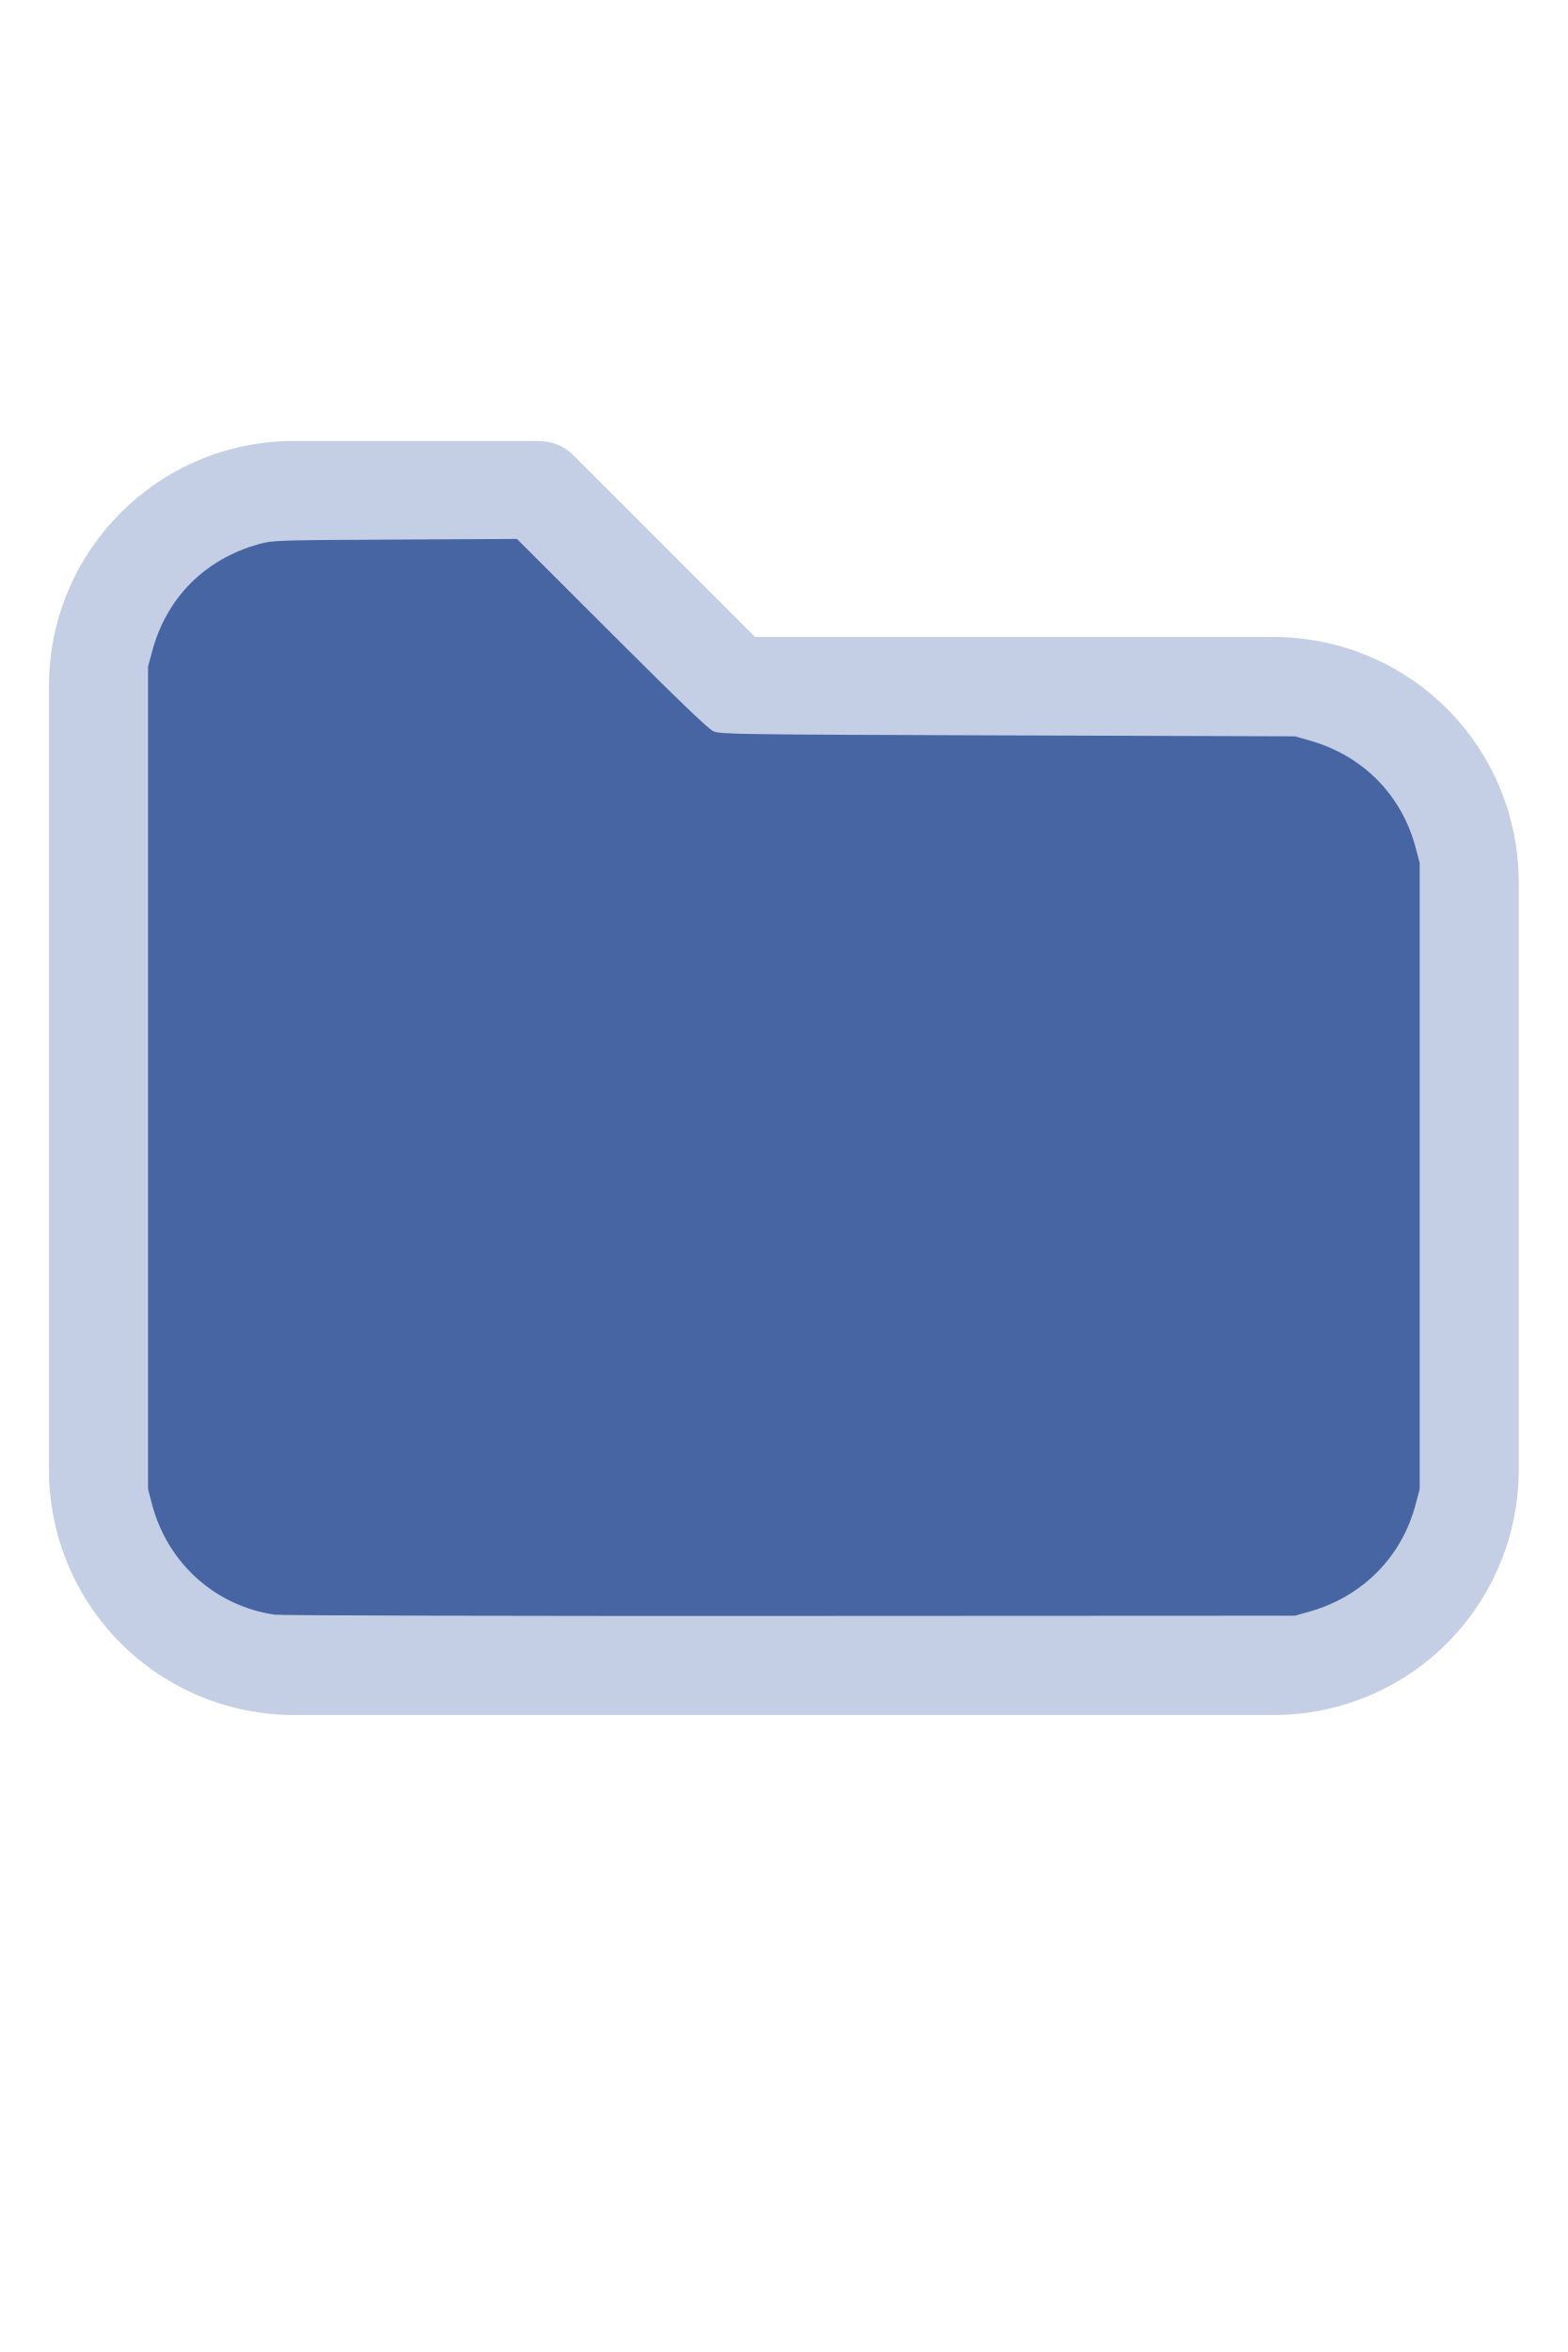
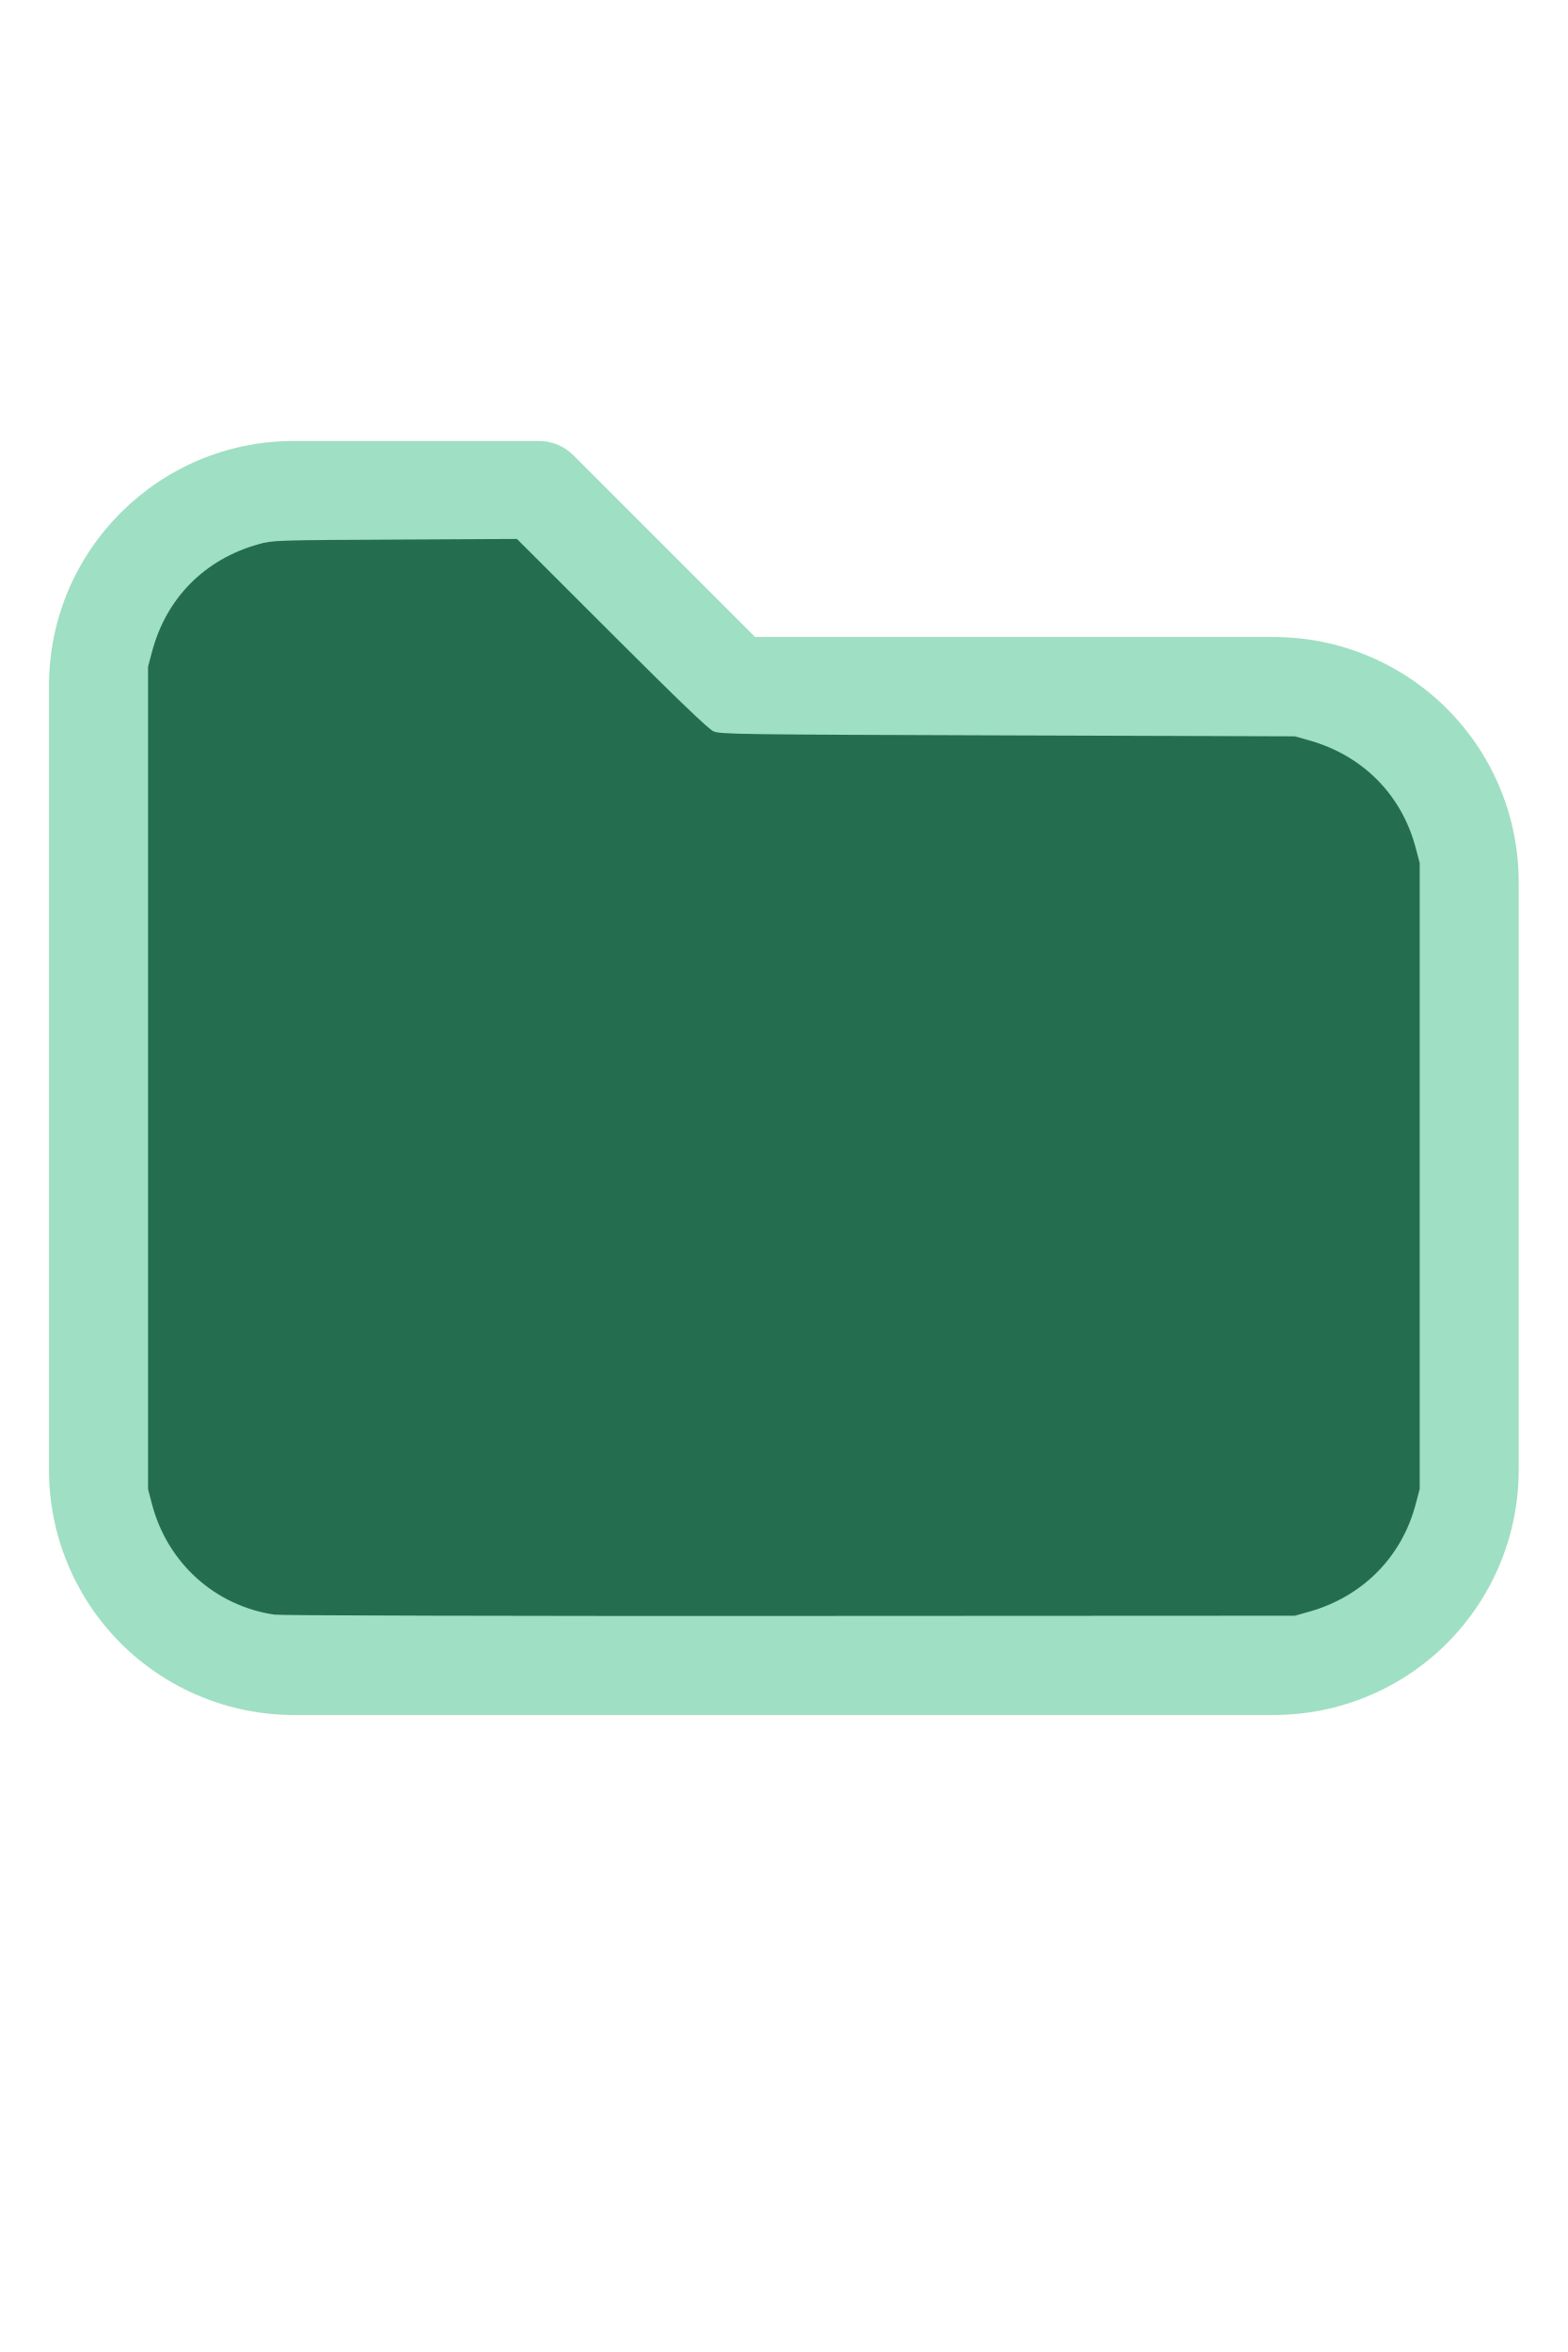
<svg xmlns="http://www.w3.org/2000/svg" version="1.1" width="16" height="24" viewBox="0 0 32 32" xml:space="preserve">
-   <g style="fill:#C4CFE5;">
+   <g style="fill:#9FDFC4;">
    <path d="M1,5.998l-0,16.002c-0,1.326 0.527,2.598 1.464,3.536c0.938,0.937 2.21,1.464 3.536,1.464c5.322,0 14.678,-0 20,0c1.326,0 2.598,-0.527 3.536,-1.464c0.937,-0.938 1.464,-2.21 1.464,-3.536c0,-3.486 0,-8.514 0,-12c0,-1.326 -0.527,-2.598 -1.464,-3.536c-0.938,-0.937 -2.21,-1.464 -3.536,-1.464c-0,0 -10.586,0 -10.586,0c0,-0 -3.707,-3.707 -3.707,-3.707c-0.187,-0.188 -0.442,-0.293 -0.707,-0.293l-5.002,0c-2.76,0 -4.998,2.238 -4.998,4.998Zm2,-0l-0,16.002c-0,0.796 0.316,1.559 0.879,2.121c0.562,0.563 1.325,0.879 2.121,0.879l20,0c0.796,0 1.559,-0.316 2.121,-0.879c0.563,-0.562 0.879,-1.325 0.879,-2.121c0,-3.486 0,-8.514 0,-12c0,-0.796 -0.316,-1.559 -0.879,-2.121c-0.562,-0.563 -1.325,-0.879 -2.121,-0.879c-7.738,0 -11,0 -11,0c-0.265,0 -0.52,-0.105 -0.707,-0.293c-0,0 -3.707,-3.707 -3.707,-3.707c-0,0 -4.588,0 -4.588,0c-1.656,0 -2.998,1.342 -2.998,2.998Z" />
  </g>
-   <g style="fill:#4665A2;stroke-width:0;">
+   <g style="fill:#246D4F;stroke-width:0;">
    <path d="M 5.606,24.952 C 4.392,24.775 3.42,23.9 3.103,22.699 L 3.022,22.389 V 13.998 5.606 L 3.104,5.298 C 3.396,4.203 4.18,3.412 5.279,3.106 5.565,3.026 5.615,3.024 8.061,3.012 l 2.491,-0.013 1.932,1.93 c 1.344,1.343 1.976,1.95 2.078,1.995 0.137,0.062 0.474,0.066 6.007,0.084 l 5.861,0.019 0.291,0.082 c 1.095,0.308 1.89,1.109 2.176,2.193 l 0.082,0.309 V 16 22.389 l -0.082,0.309 c -0.284,1.079 -1.086,1.888 -2.176,2.194 l -0.291,0.082 -10.303,0.005 c -5.7,0.003 -10.4,-0.009 -10.521,-0.027 z" />
  </g>
</svg>
